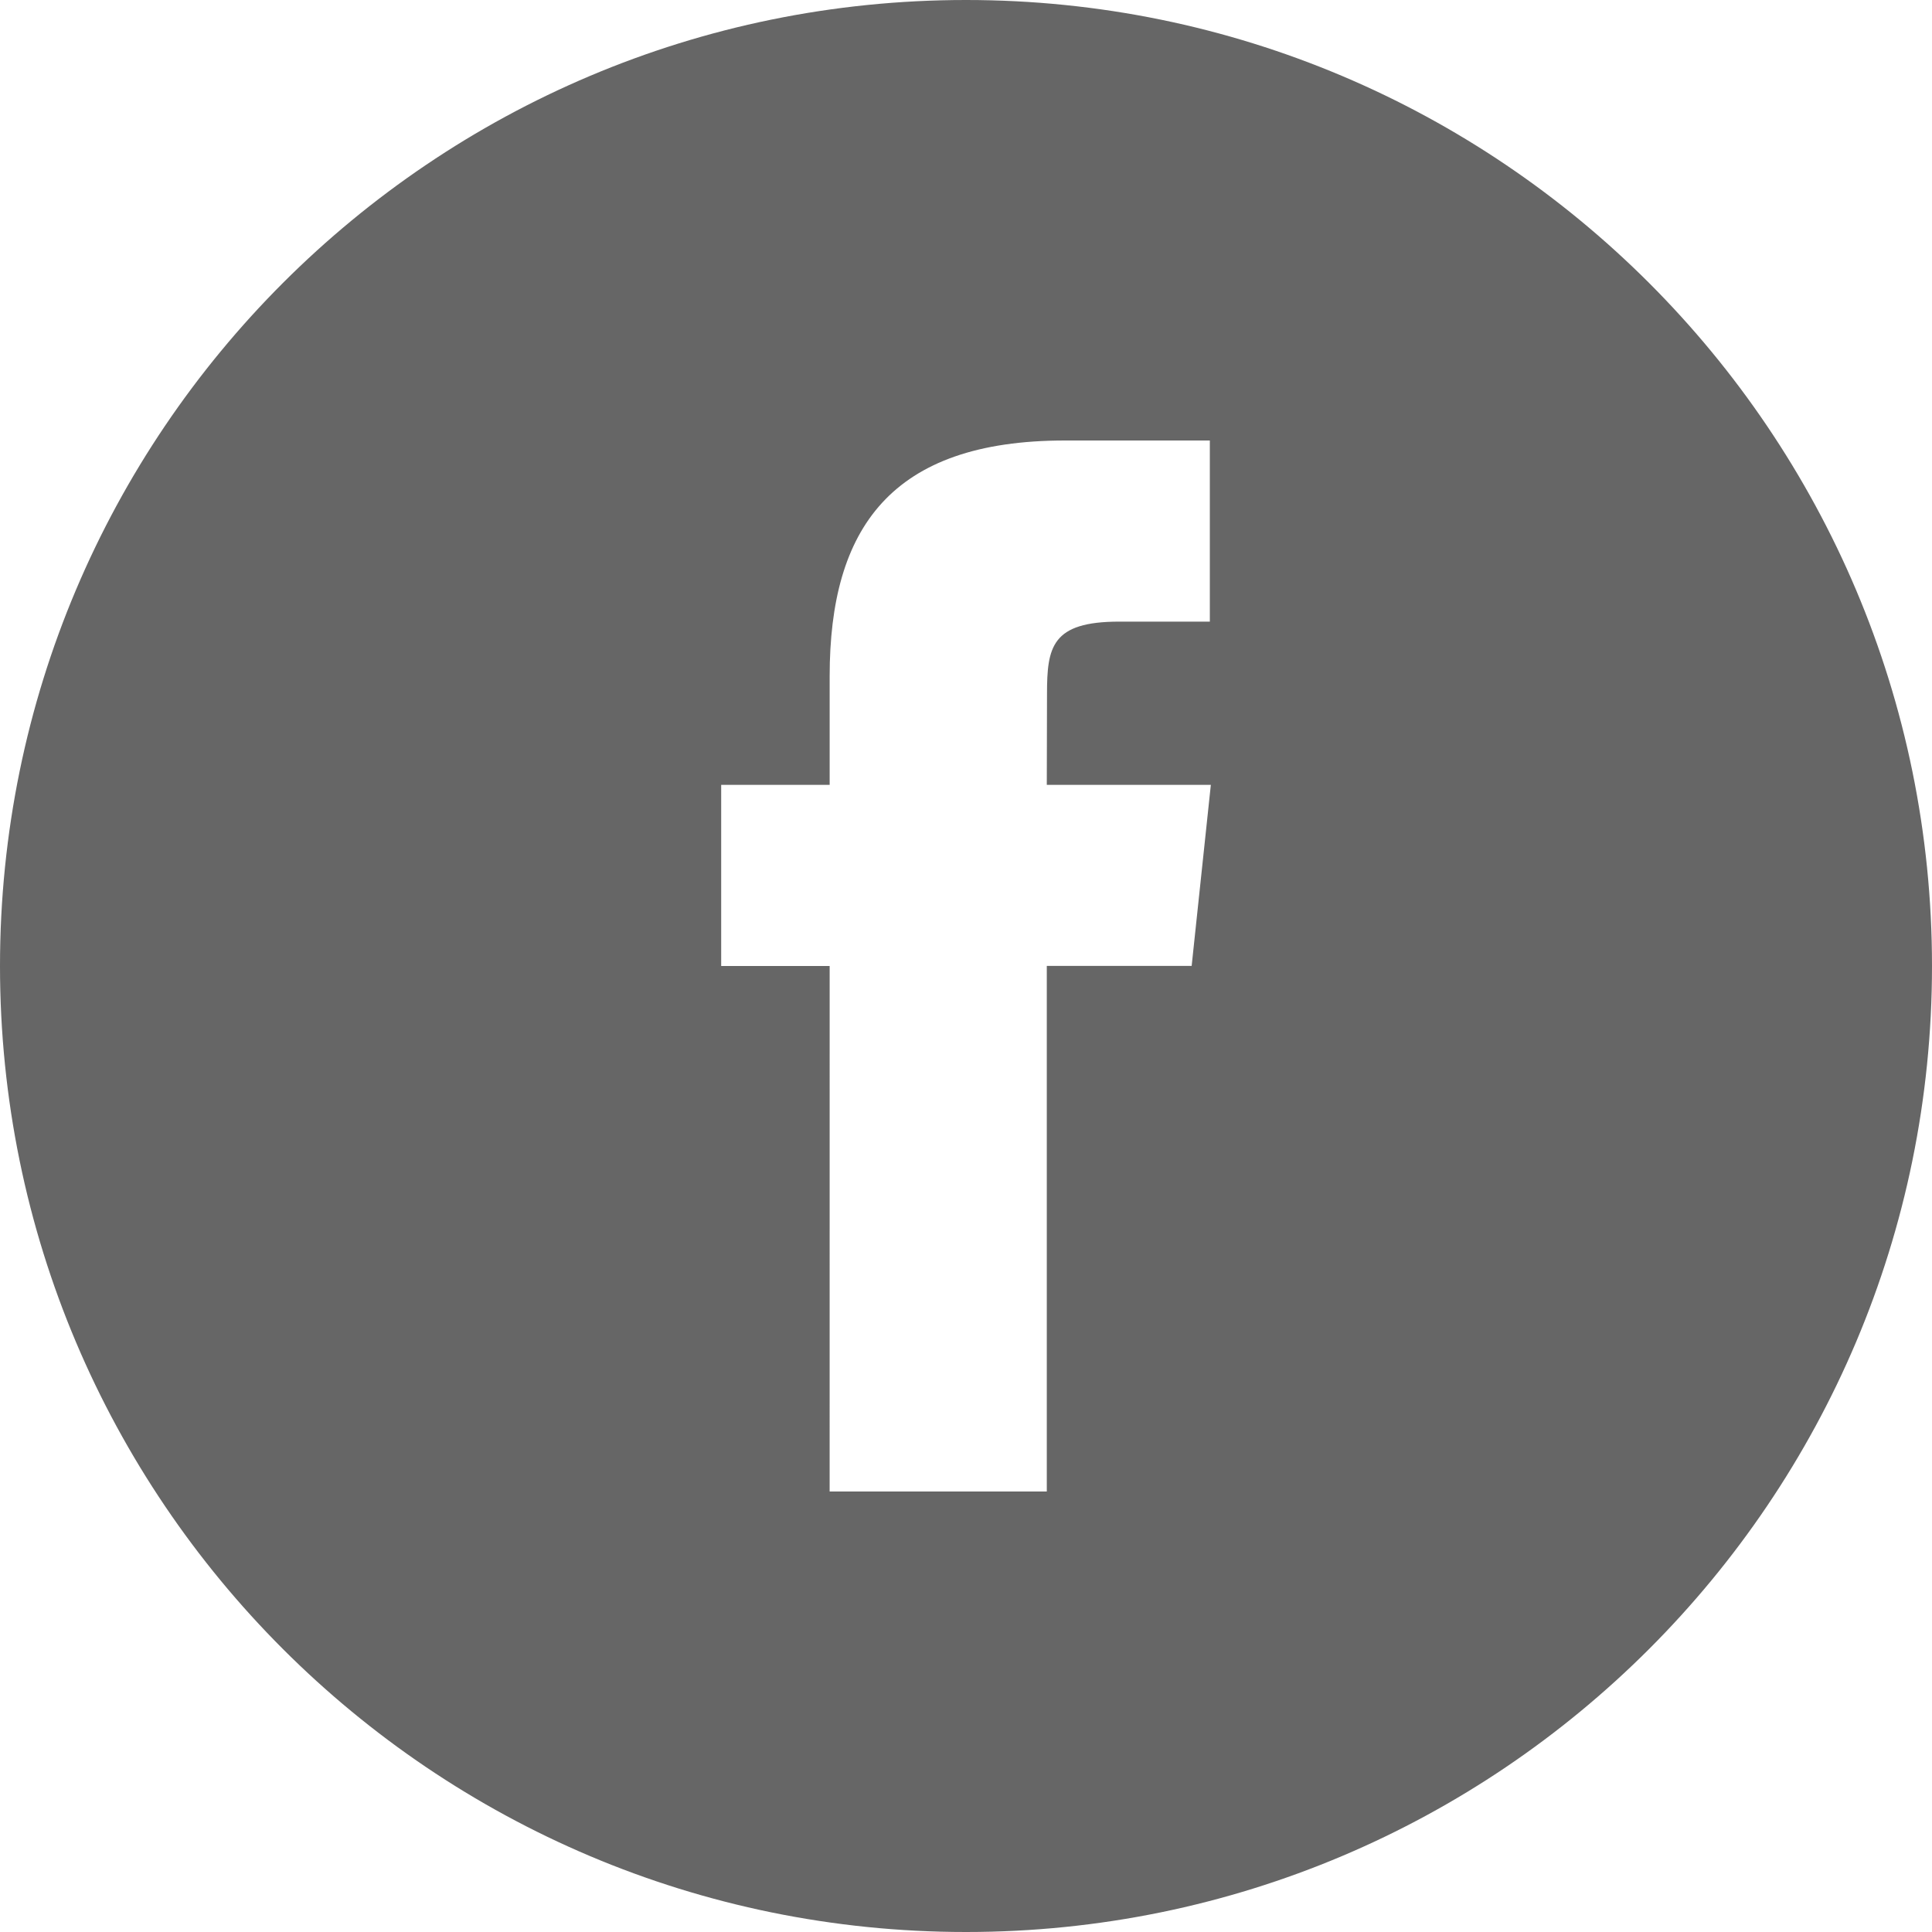
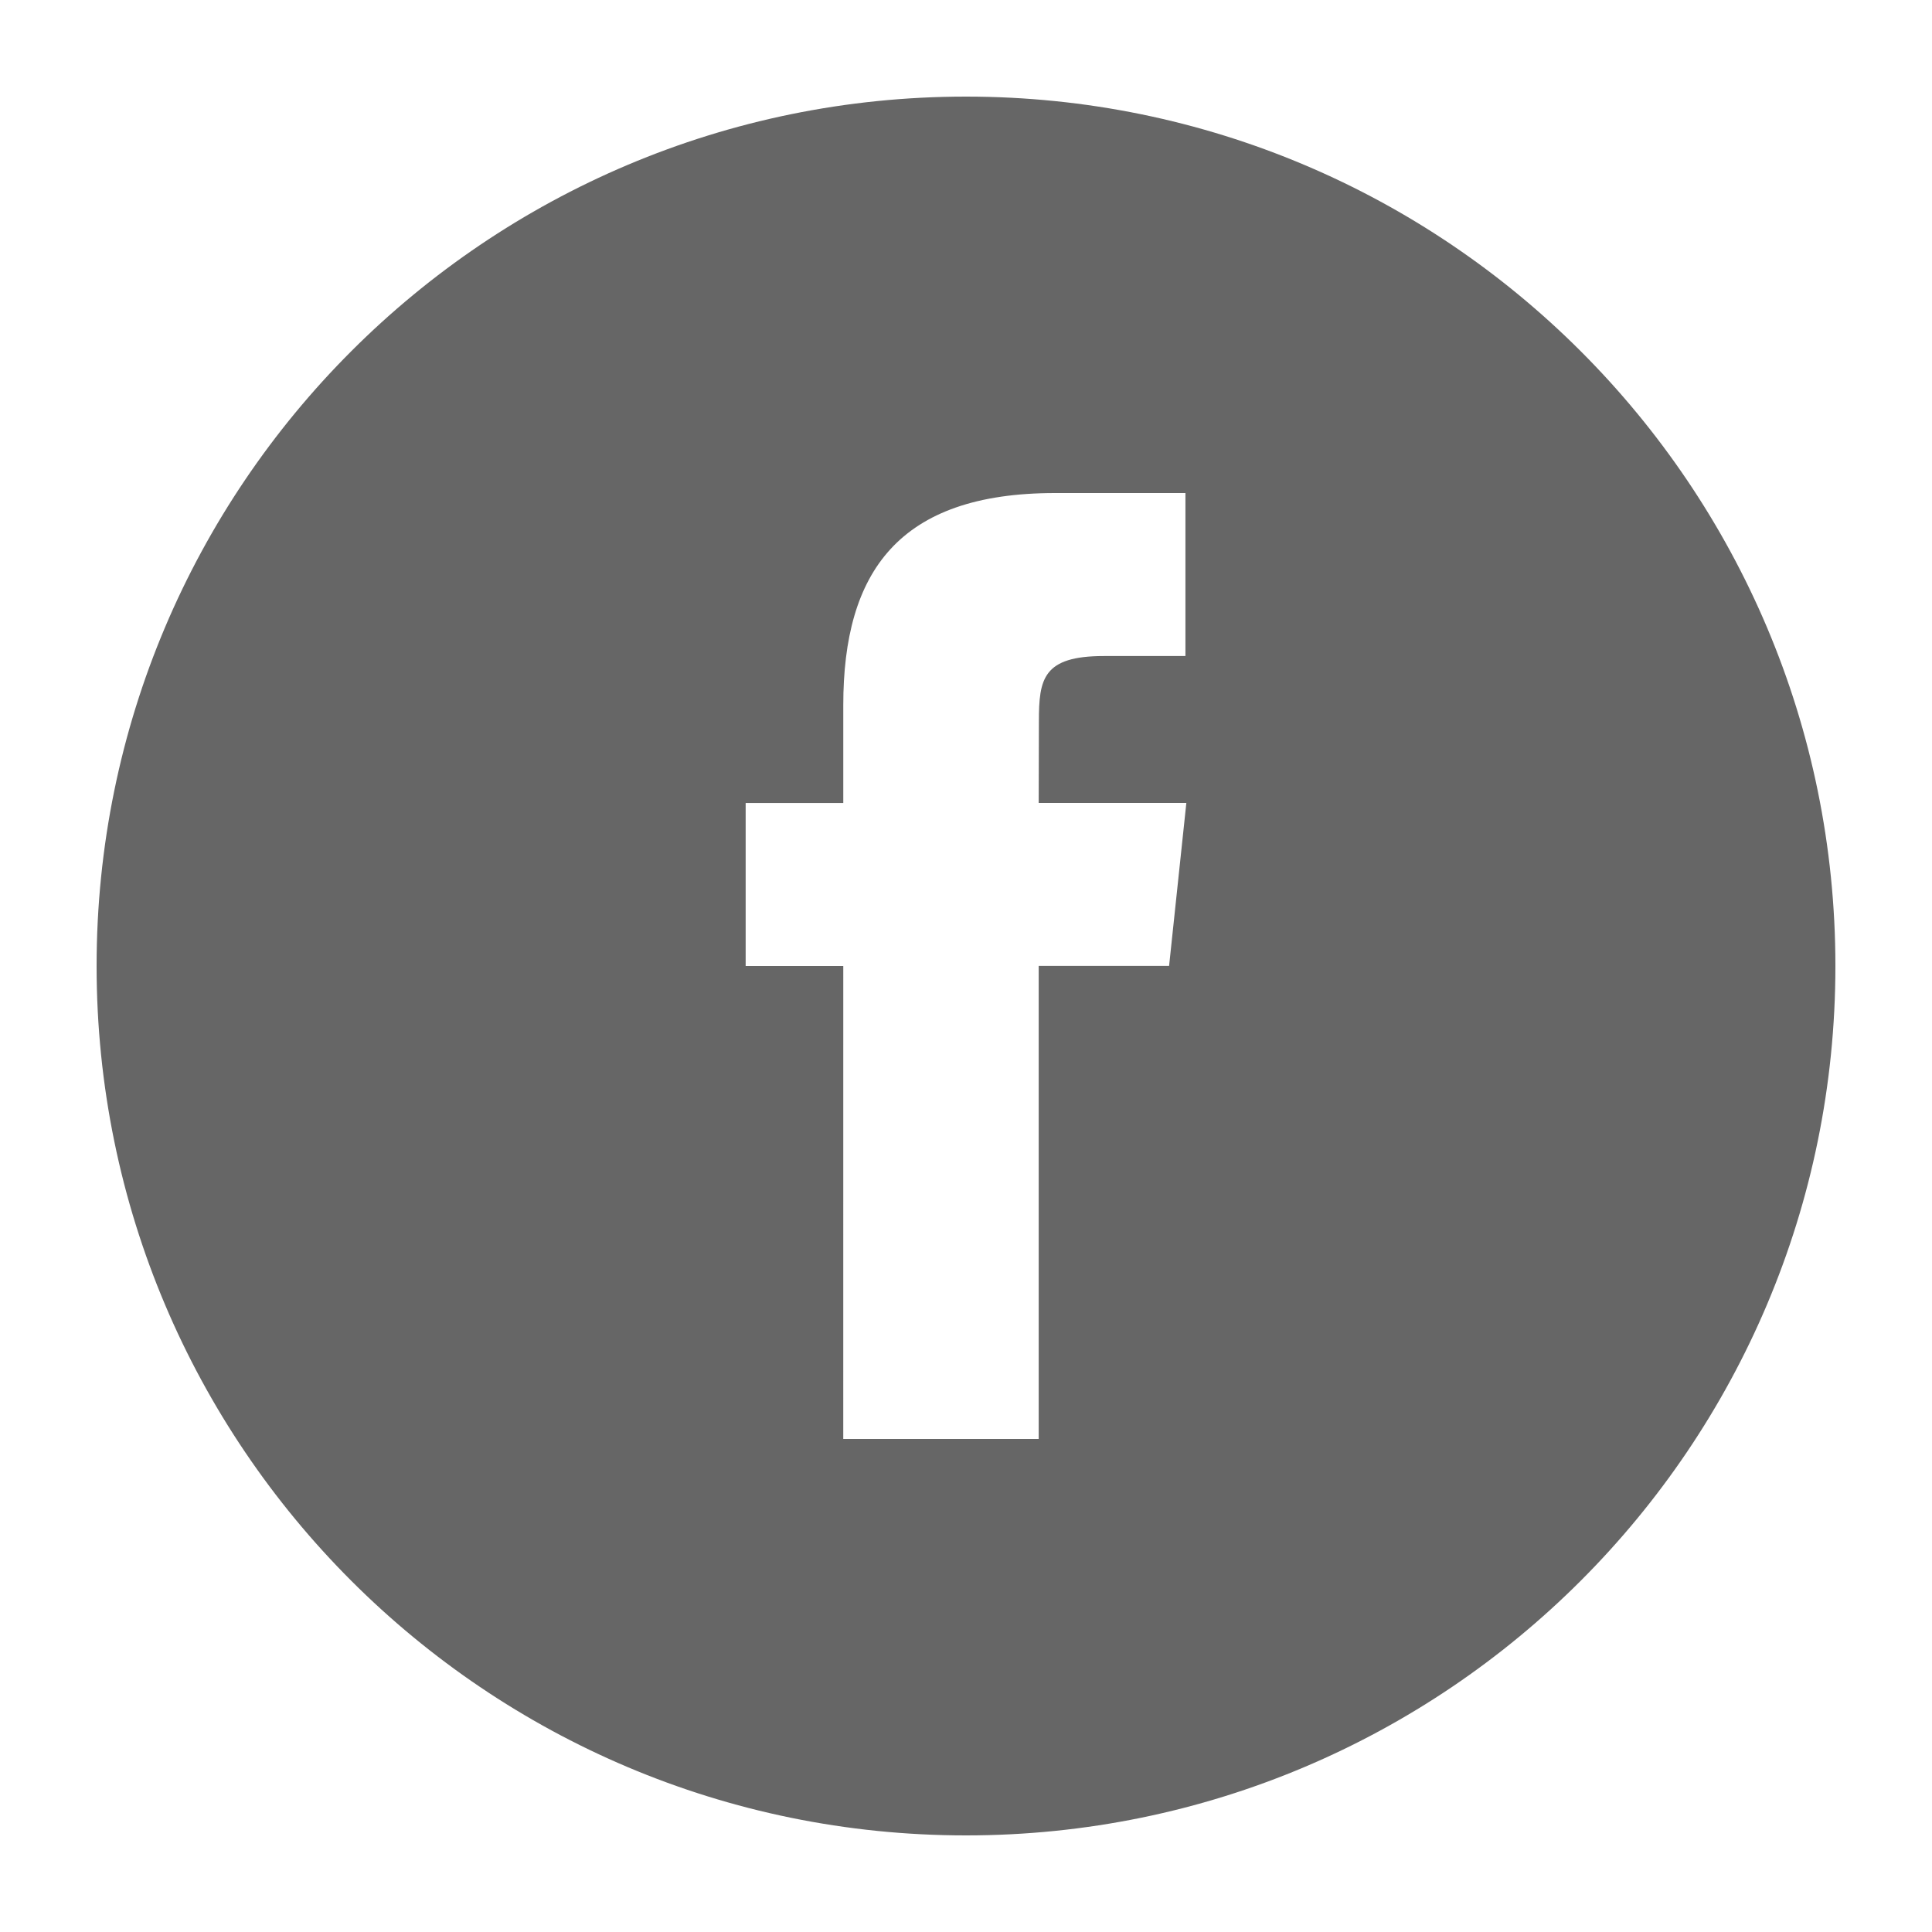
<svg xmlns="http://www.w3.org/2000/svg" version="1.1" id="Layer_1" x="0px" y="0px" width="100px" height="100px" viewBox="-16.5 -16.5 100 100" enable-background="new -16.5 -16.5 100 100" xml:space="preserve">
-   <path fill="#666666" d="M26.442,60.7h11.24V33.496h7.498l0.993-9.372h-8.491l0.011-4.694c0-2.444,0.234-3.755,3.74-3.755h4.688V6.3  h-7.5c-9.008,0-12.178,4.548-12.178,12.195v5.629h-5.615v9.375h5.615L26.442,60.7L26.442,60.7z M33.5,83.5  c-27.613,0-50-22.387-50-50c0-27.615,22.387-50,50-50c27.613,0,50,22.385,50,50C83.5,61.113,61.113,83.5,33.5,83.5z" />
+   <path fill="#666666" d="M27.147,57.98h10.116V33.496h6.749l0.893-8.435h-7.642l0.01-4.225c0-2.2,0.211-3.38,3.366-3.38h4.219V9.02  h-6.75c-8.107,0-10.96,4.094-10.96,10.976v5.066h-5.053v8.438h5.053L27.147,57.98L27.147,57.98z M33.5,78.5  c-24.852,0-45-20.148-45-45c0-24.854,20.148-45,45-45s45,20.146,45,45C78.5,58.352,58.352,78.5,33.5,78.5z" />
</svg>
